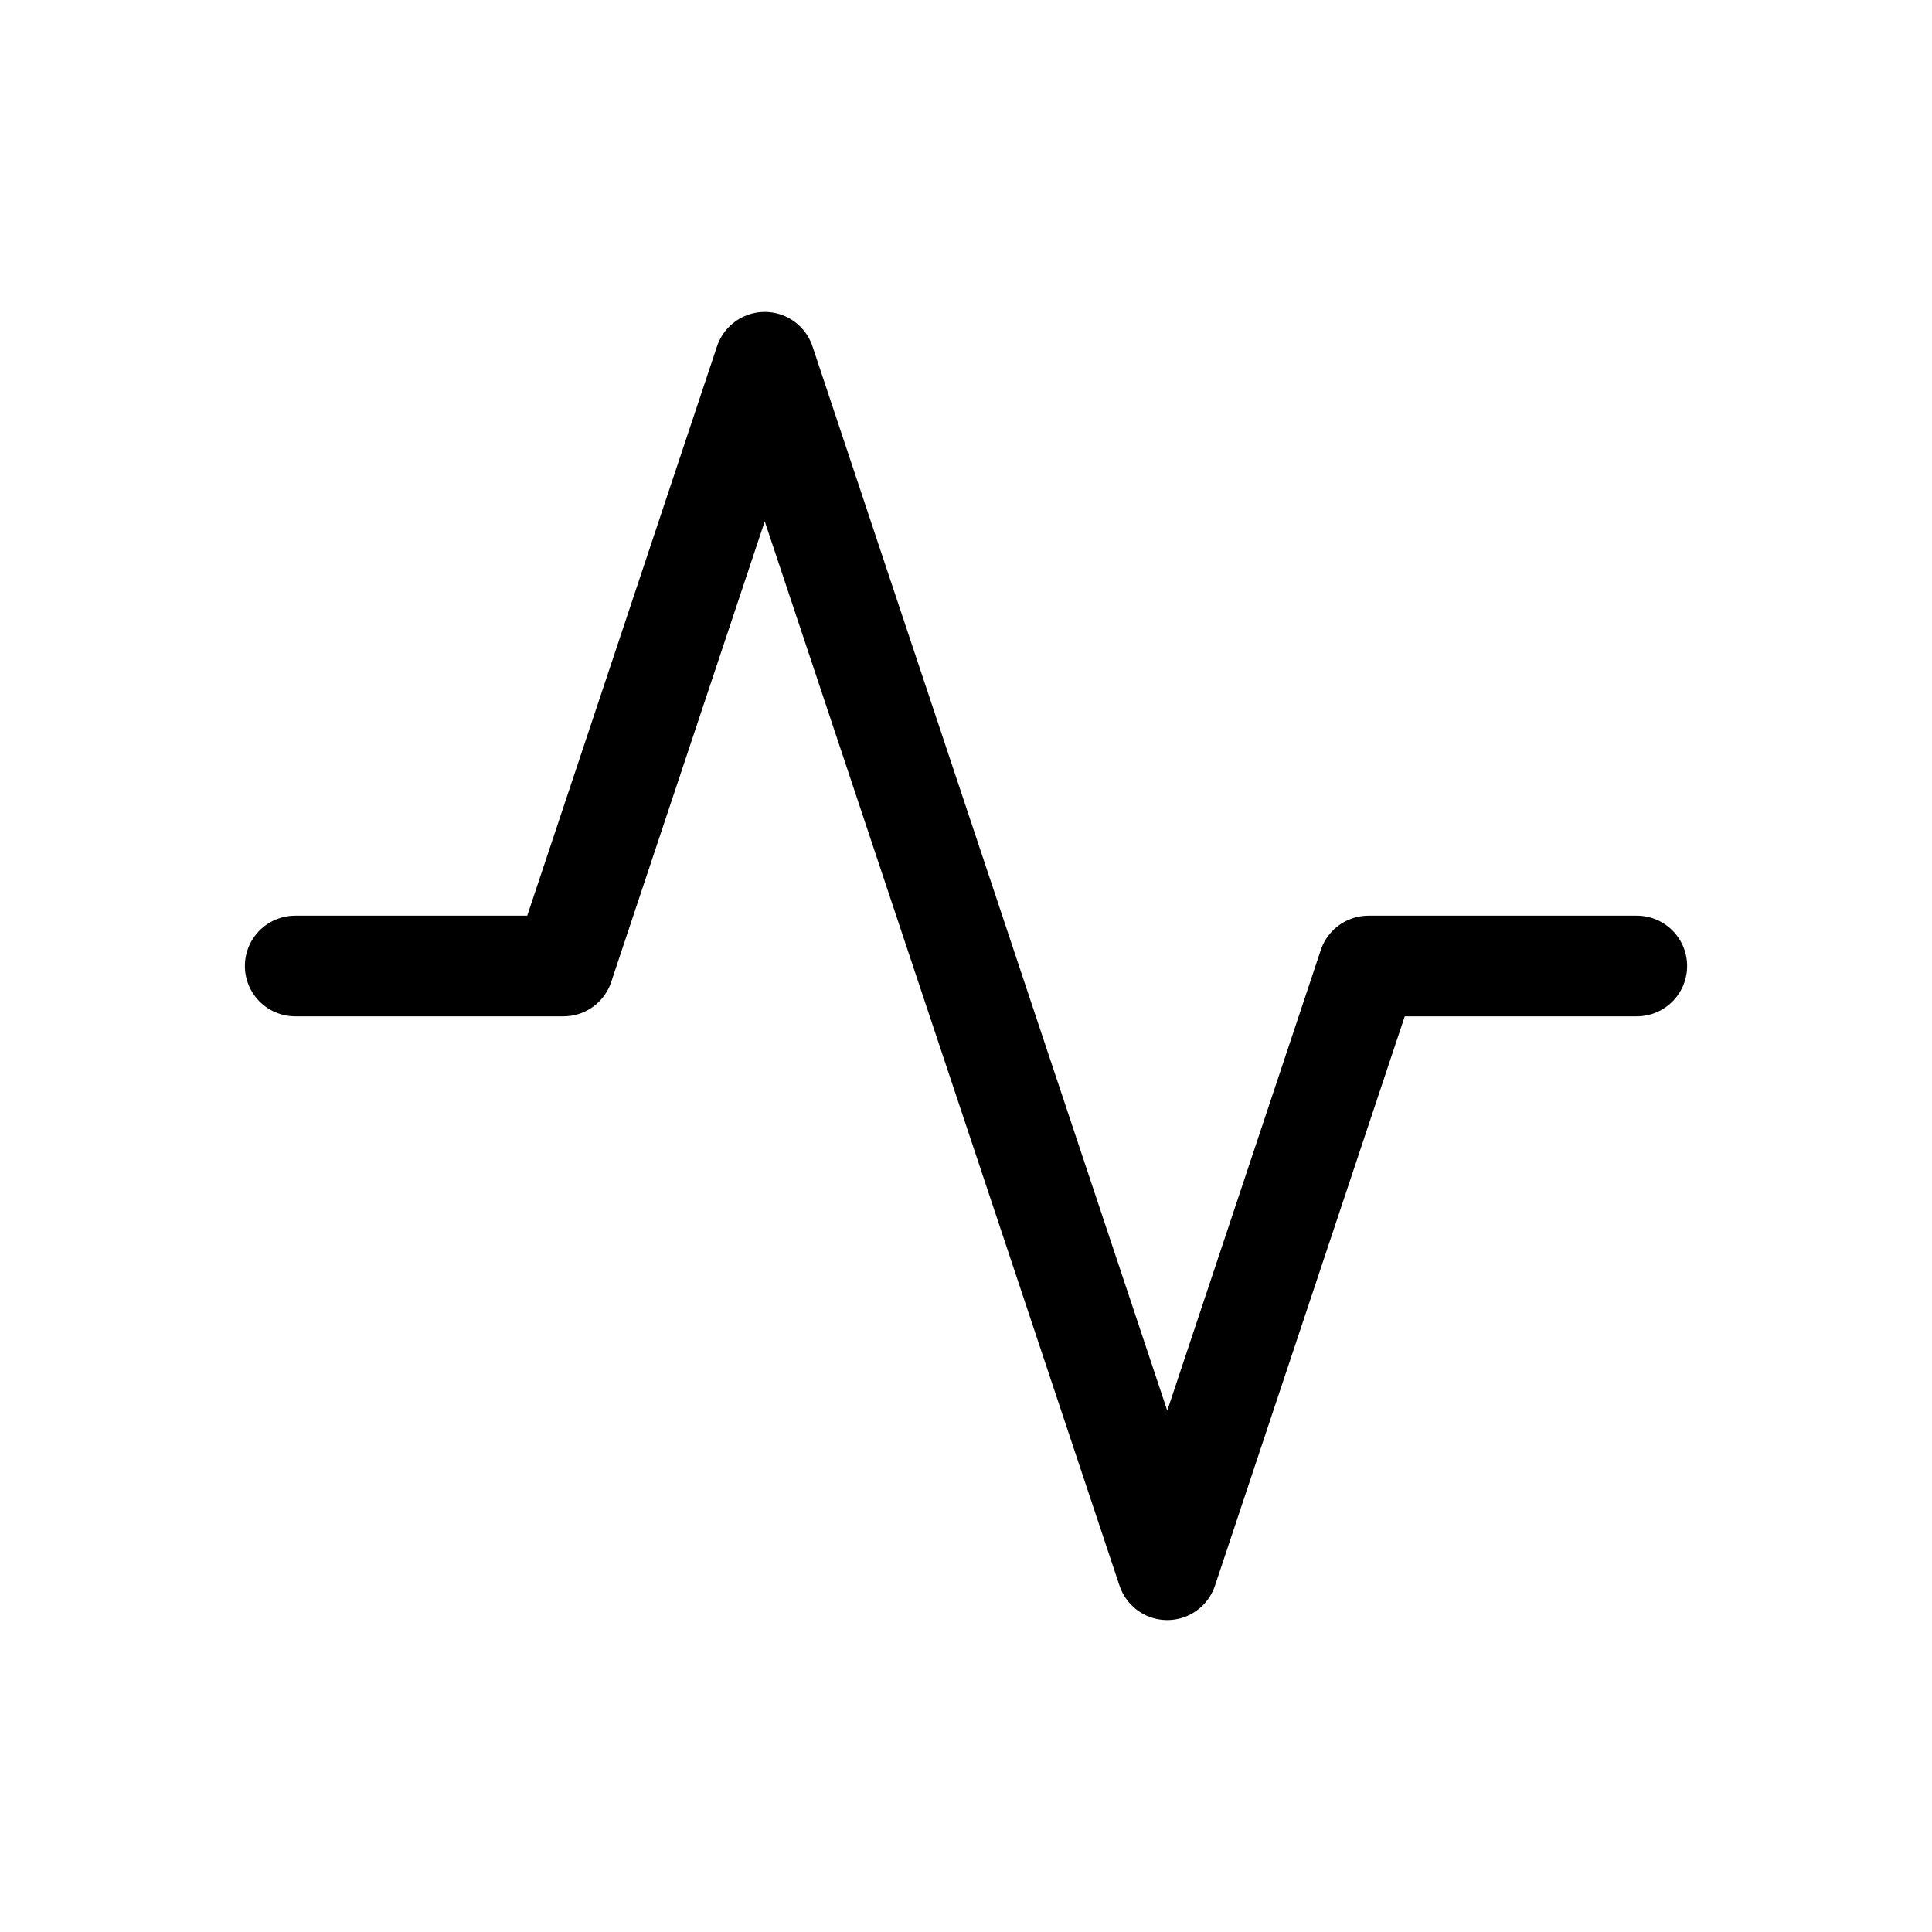
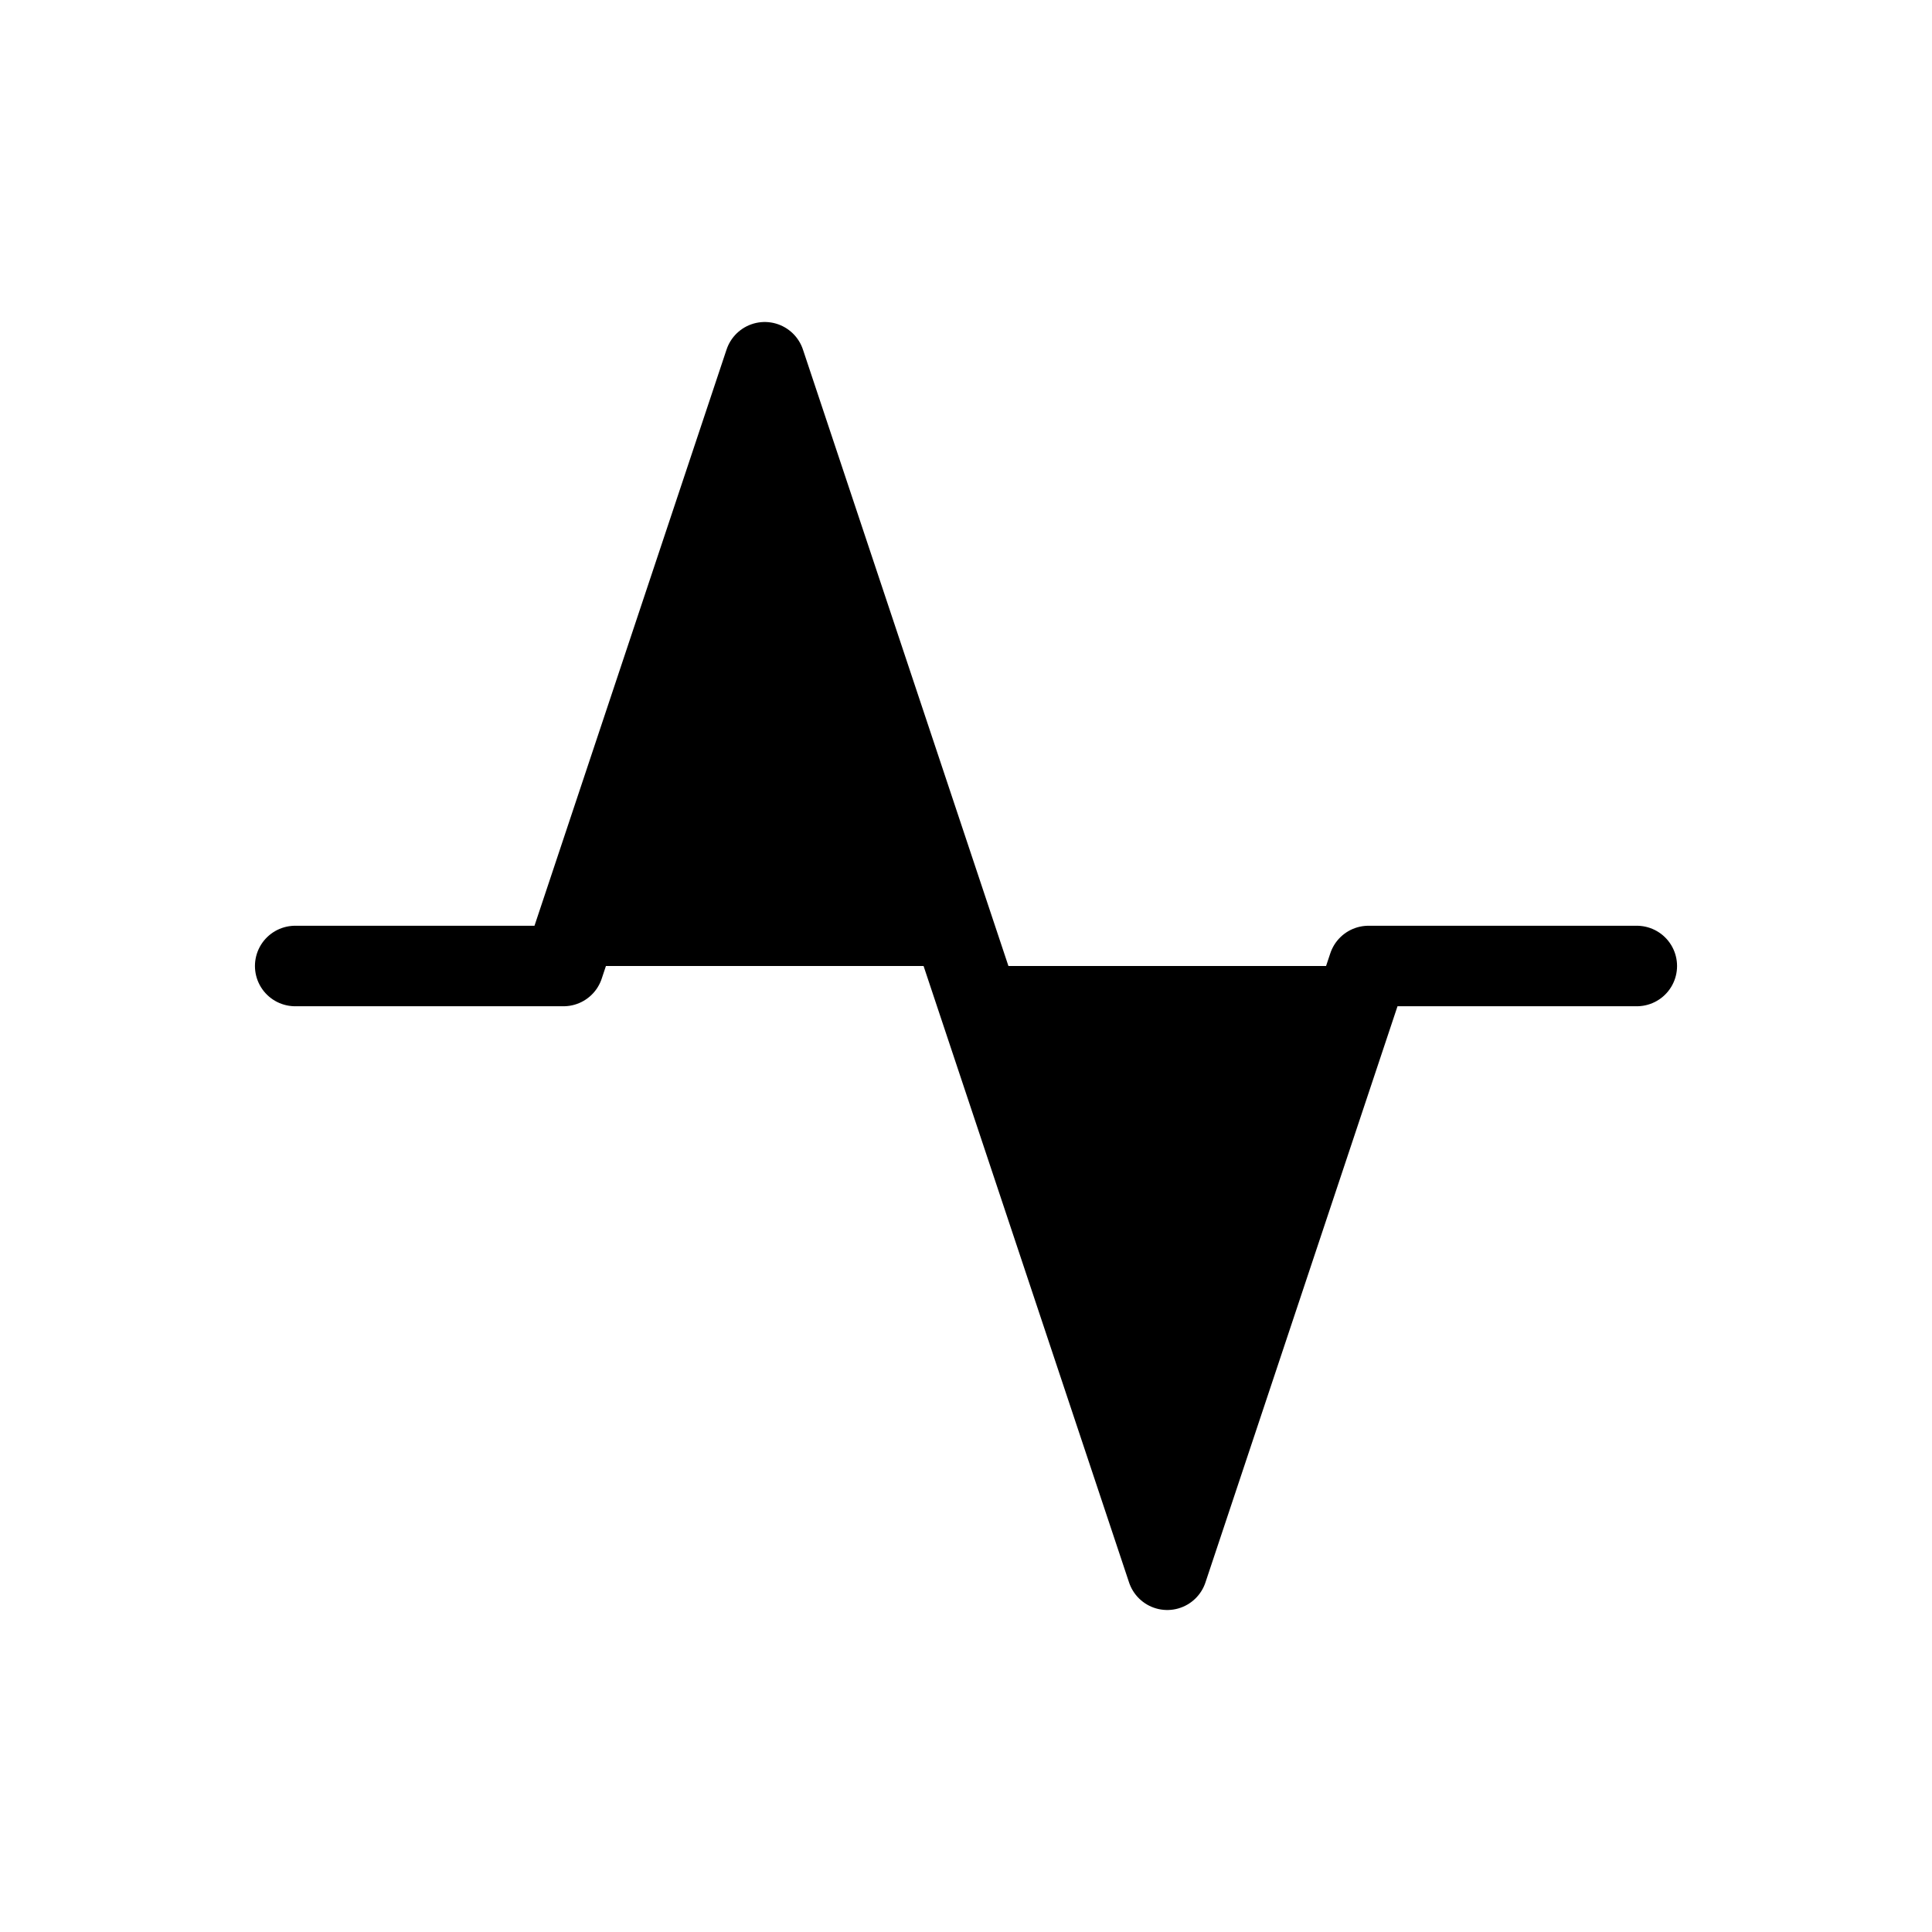
- <svg xmlns="http://www.w3.org/2000/svg" width="24" height="24" viewBox="0 0 24 24" fill="none">
-   <path d="M20.333 12H17L14.5 19.5L9.5 4.5L7 12H3.667" stroke="black" stroke-width="1.25" stroke-linecap="round" stroke-linejoin="round" />
+ <svg xmlns="http://www.w3.org/2000/svg" viewBox="0 0 24 24">
+   <path fill="currentColor" stroke="currentColor" stroke-linecap="round" stroke-linejoin="round" d="M20.333 12H17L14.5 19.5L9.5 4.5L7 12H3.667" />
</svg>
